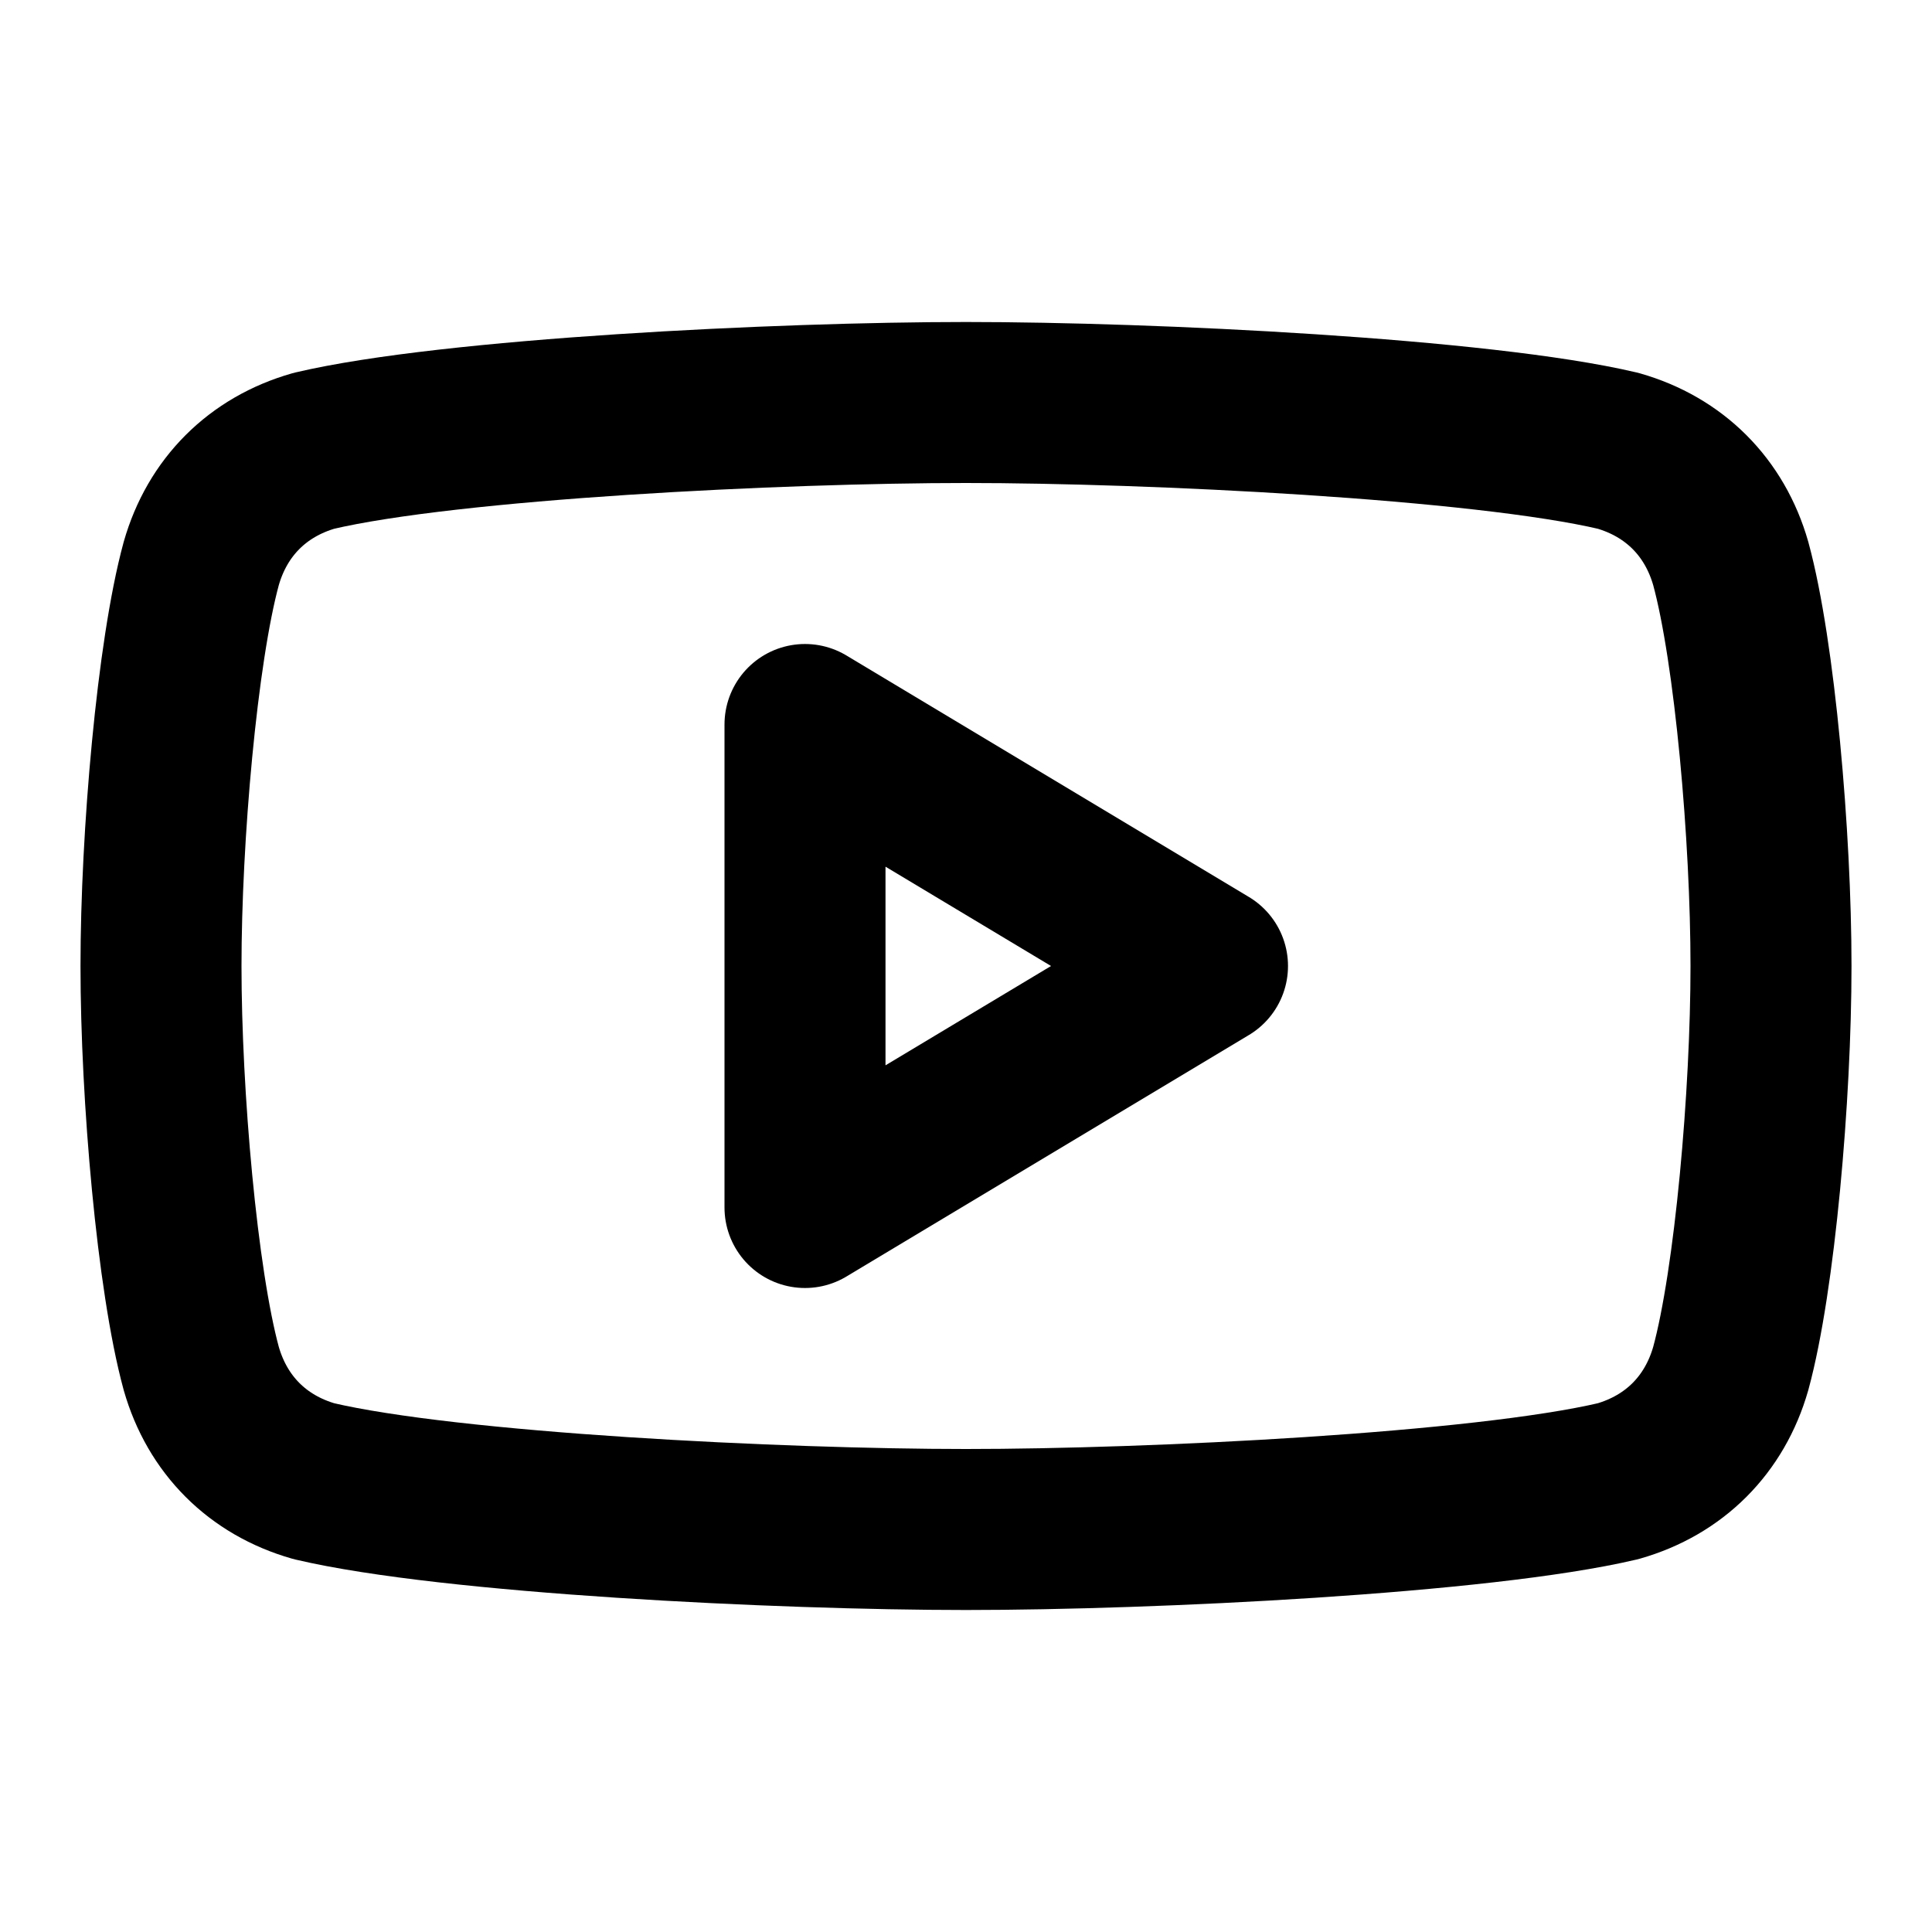
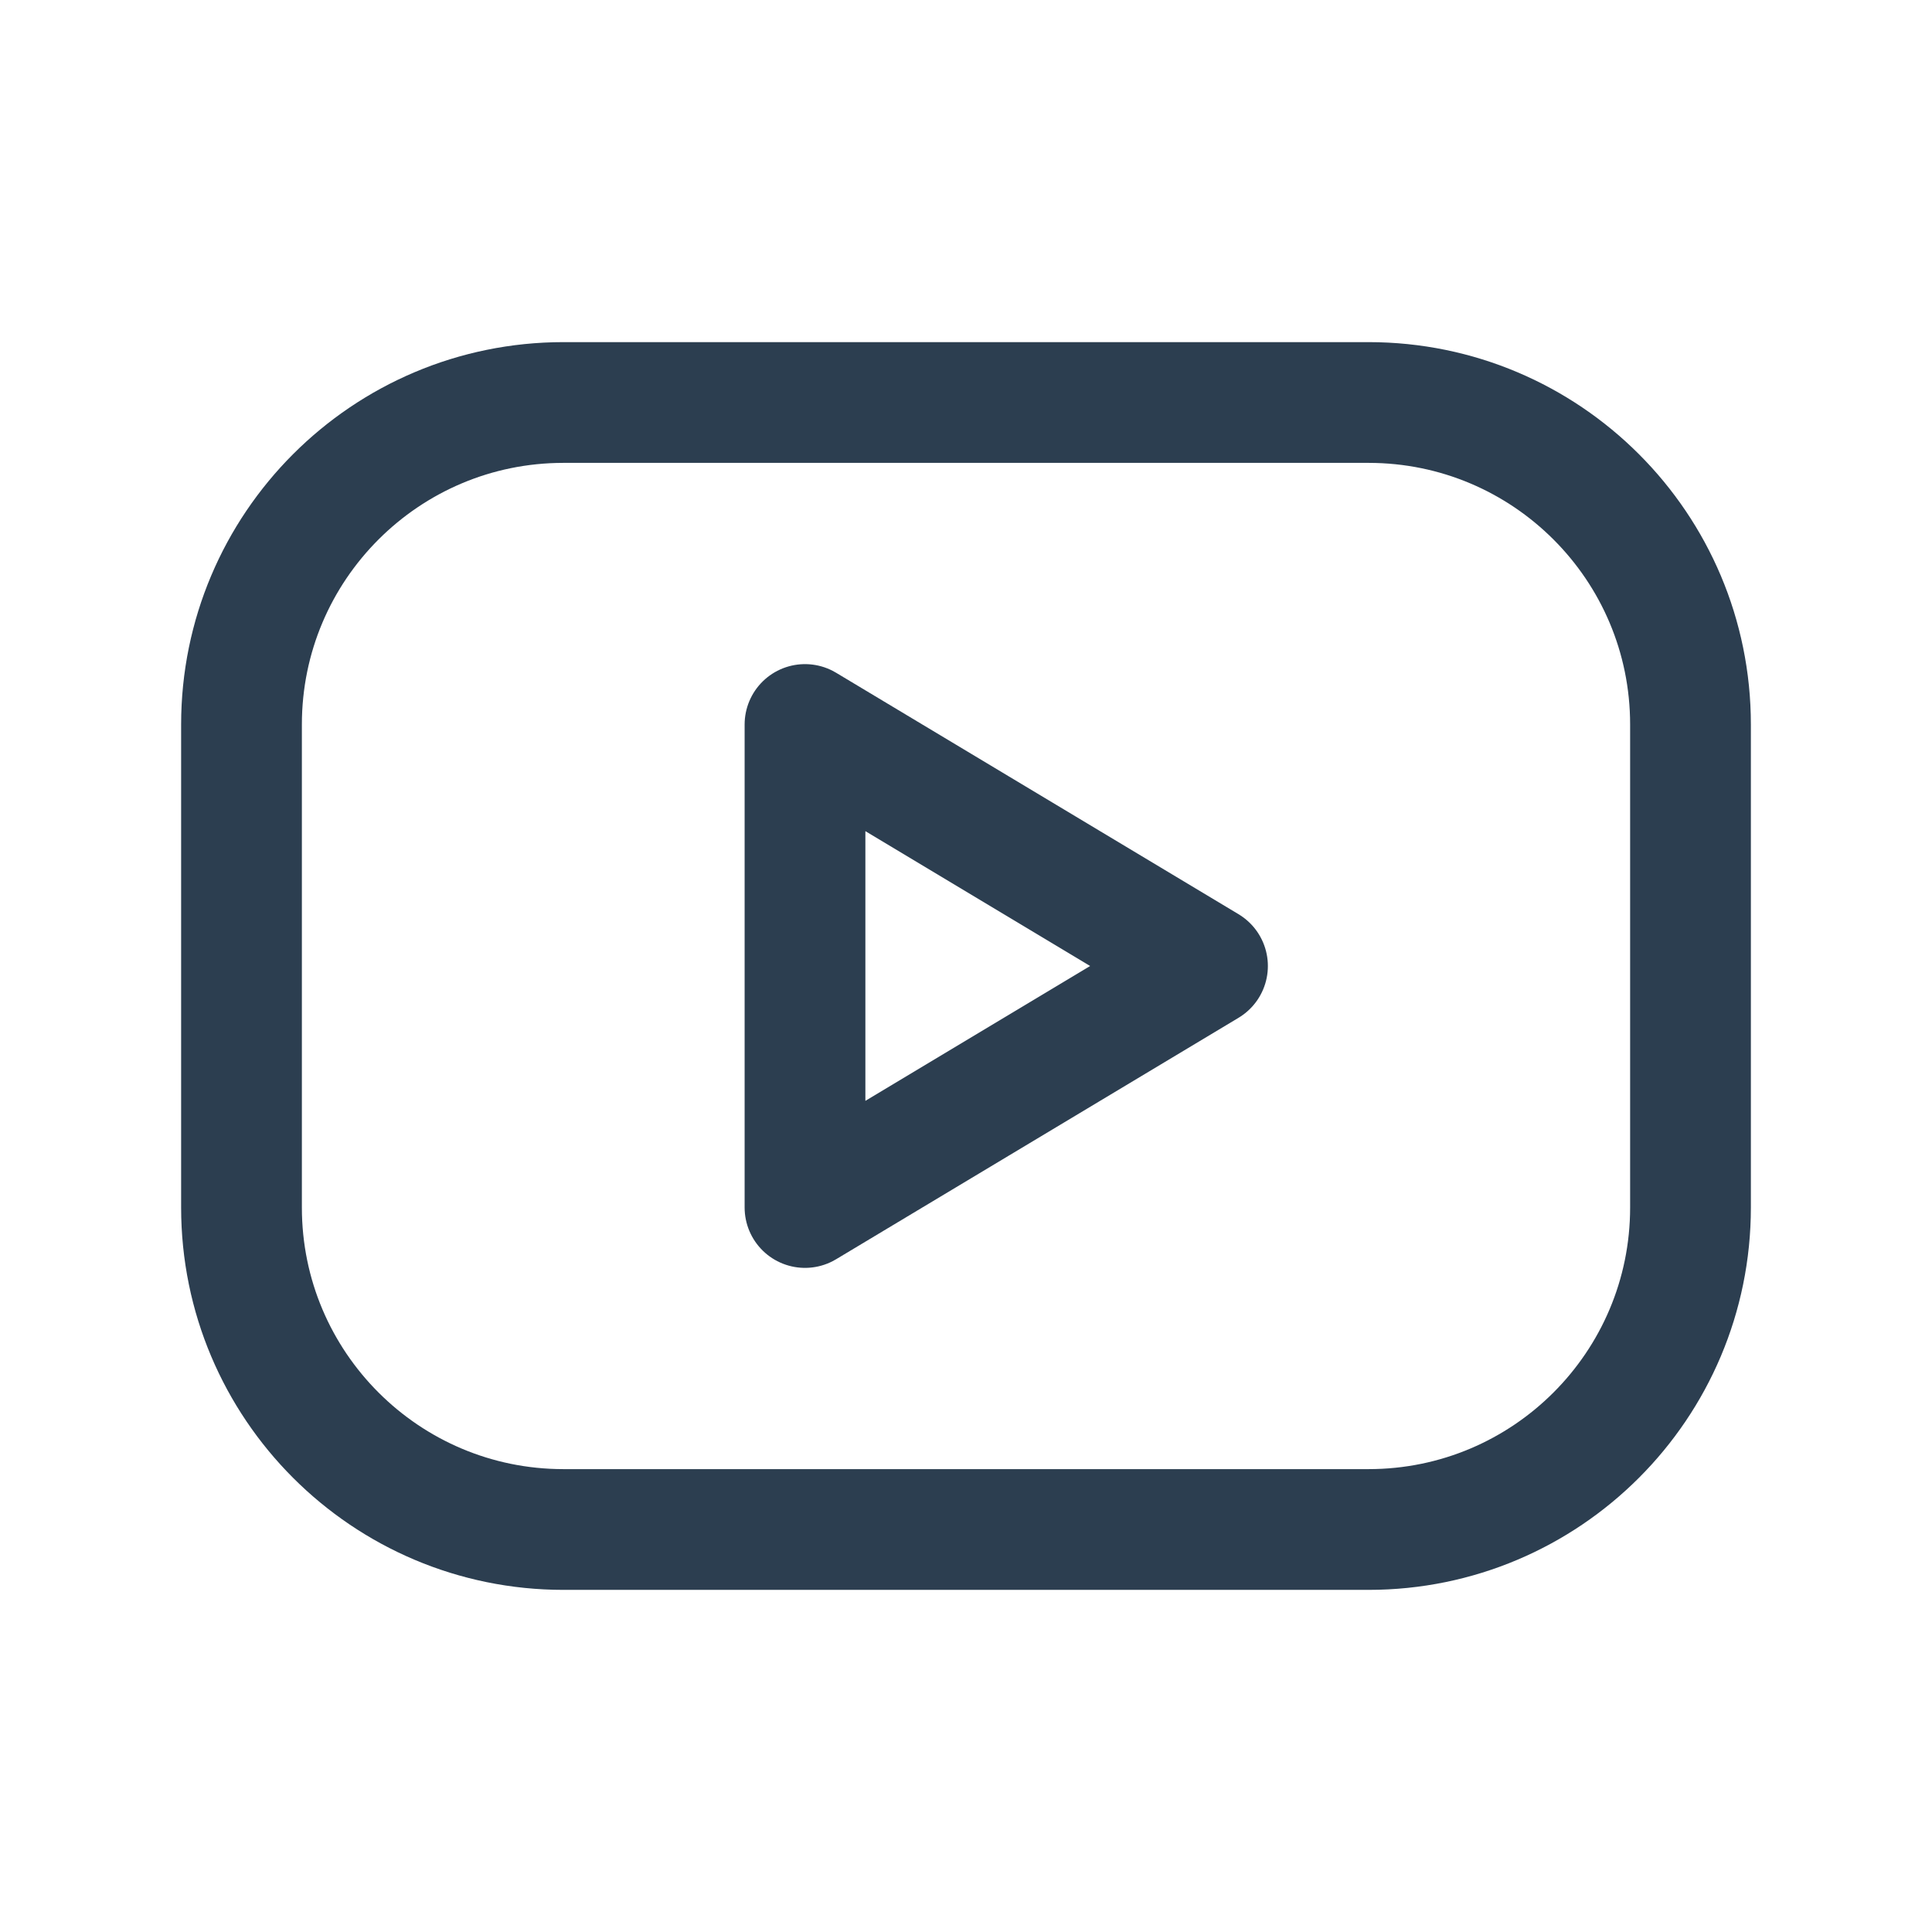
- <svg xmlns="http://www.w3.org/2000/svg" width="24" height="24" viewBox="0 0 24 24" fill="none" stroke="currentColor" stroke-width="2" stroke-linecap="round" stroke-linejoin="round">
-   <path d="M12 19c-2.3 0-6.4-.2-8.1-.6-.7-.2-1.2-.7-1.4-1.4-.3-1.1-.5-3.4-.5-5s.2-3.9.5-5c.2-.7.7-1.2 1.4-1.4C5.6 5.2 9.7 5 12 5s6.4.2 8.1.6c.7.2 1.2.7 1.4 1.4.3 1.1.5 3.4.5 5s-.2 3.9-.5 5c-.2.7-.7 1.2-1.4 1.4-1.7.4-5.8.6-8.1.6 0 0 0 0 0 0z" />
-   <polygon points="10 15 15 12 10 9" />
+ <svg xmlns="http://www.w3.org/2000/svg" class="icon icon-tabler icon-tabler-brand-youtube" width="44" height="44" viewBox="0 0 24 24" stroke-width="1.5" stroke="#2c3e50" fill="none" stroke-linecap="round" stroke-linejoin="round">
+   <path stroke="none" d="M0 0h24v24H0z" fill="none" />
+   <path d="M3 5m0 4a4 4 0 0 1 4 -4h10a4 4 0 0 1 4 4v6a4 4 0 0 1 -4 4h-10a4 4 0 0 1 -4 -4z" />
+   <path d="M10 9l5 3l-5 3z" />
</svg>
